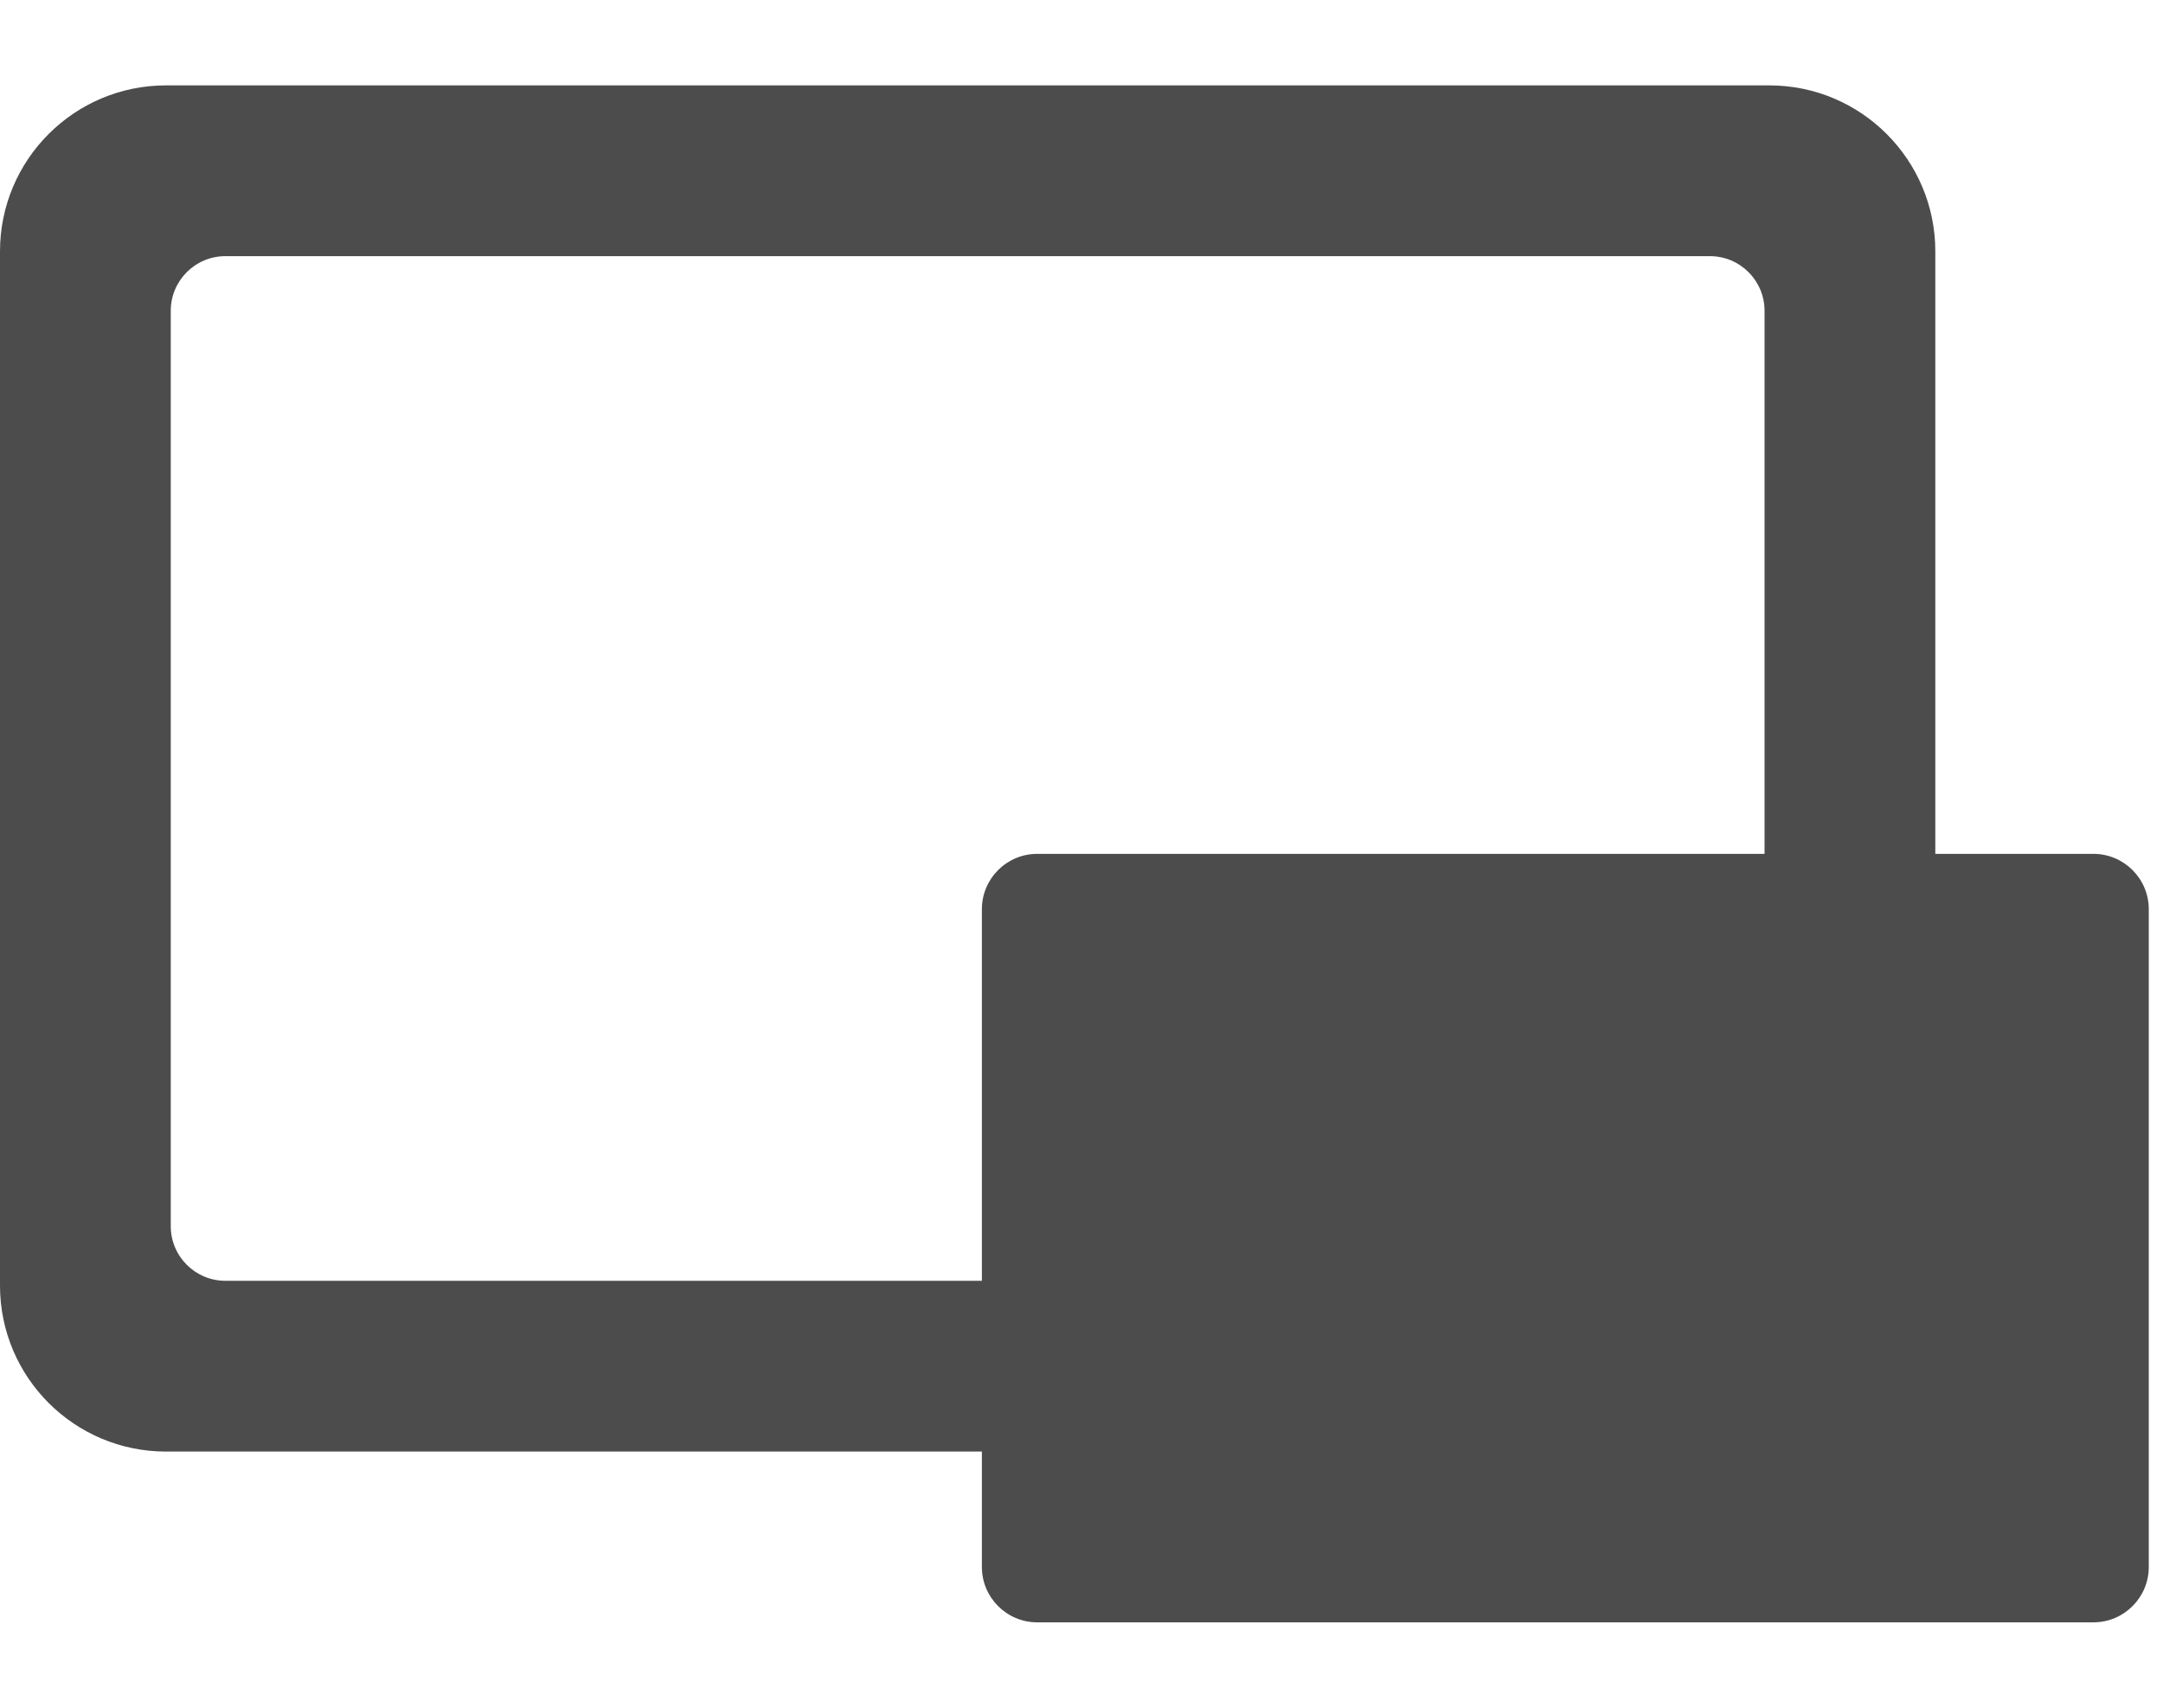
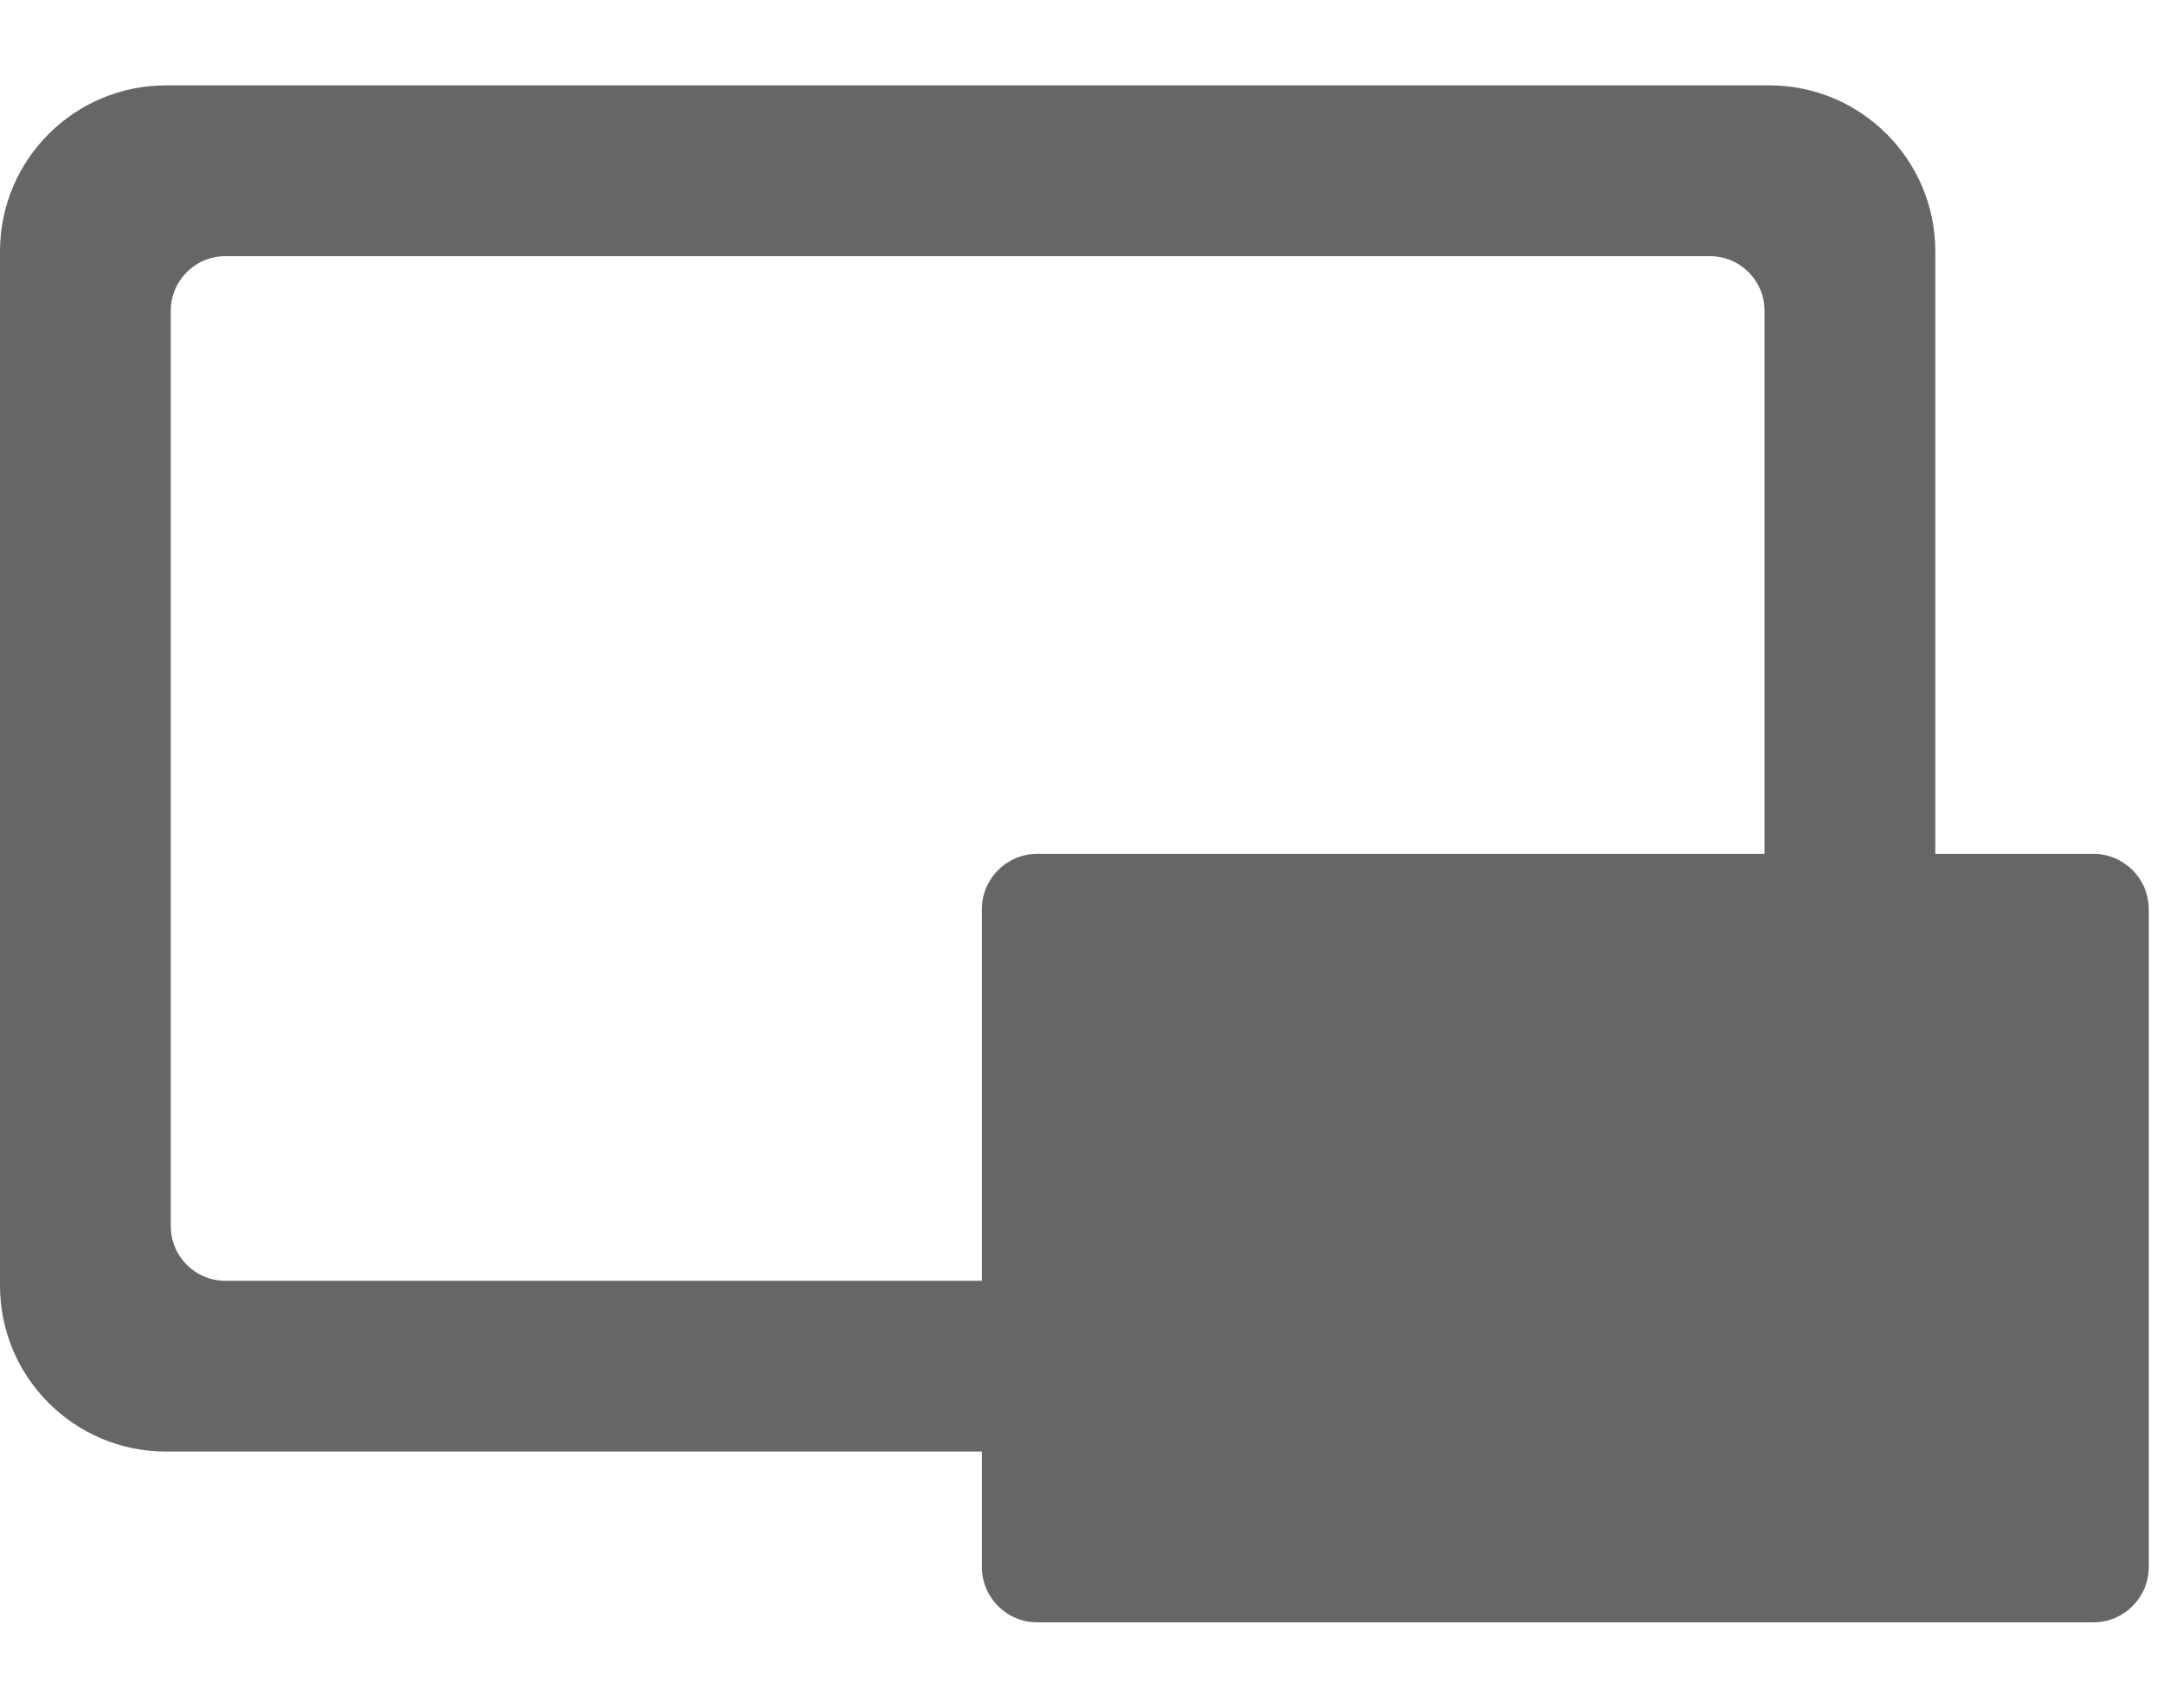
<svg xmlns="http://www.w3.org/2000/svg" width="19px" height="15px" viewBox="0 0 19 15" version="1.1">
  <g id="组件" stroke="none" stroke-width="1" fill="none" fill-rule="evenodd">
-     <g id="menuBar/__icon/--pictureOutPicture" transform="translate(-6, -8)" fill="#000" fill-opacity="0.7" fill-rule="nonzero">
+     <g id="menuBar/__icon/--pictureOutPicture" transform="translate(-6, -8)" fill="#000" fill-opacity="0.6" fill-rule="nonzero">
      <path d="M21.542,8.75 C22.347,8.75 23,9.403 23,10.208 L23,15.5 L24.389,15.5 C24.657,15.5 24.875,15.718 24.875,15.986 L24.875,21.764 C24.875,22.032 24.657,22.25 24.389,22.25 L15.111,22.25 C14.843,22.25 14.625,22.032 14.625,21.764 L14.625,20.75 L7.458,20.75 C6.653,20.75 6,20.097 6,19.292 L6,10.208 C6,9.403 6.653,8.75 7.458,8.75 L21.542,8.75 Z M21.02,10.25 L7.98,10.25 C7.715,10.25 7.5,10.465 7.5,10.73 L7.5,18.77 C7.5,19.035 7.715,19.25 7.98,19.25 L14.625,19.25 L14.625,15.986 C14.625,15.718 14.843,15.5 15.111,15.5 L21.5,15.5 L21.5,10.73 C21.5,10.465 21.285,10.25 21.02,10.25 Z" id="icon--pictureOutPicture" />
    </g>
  </g>
</svg>
